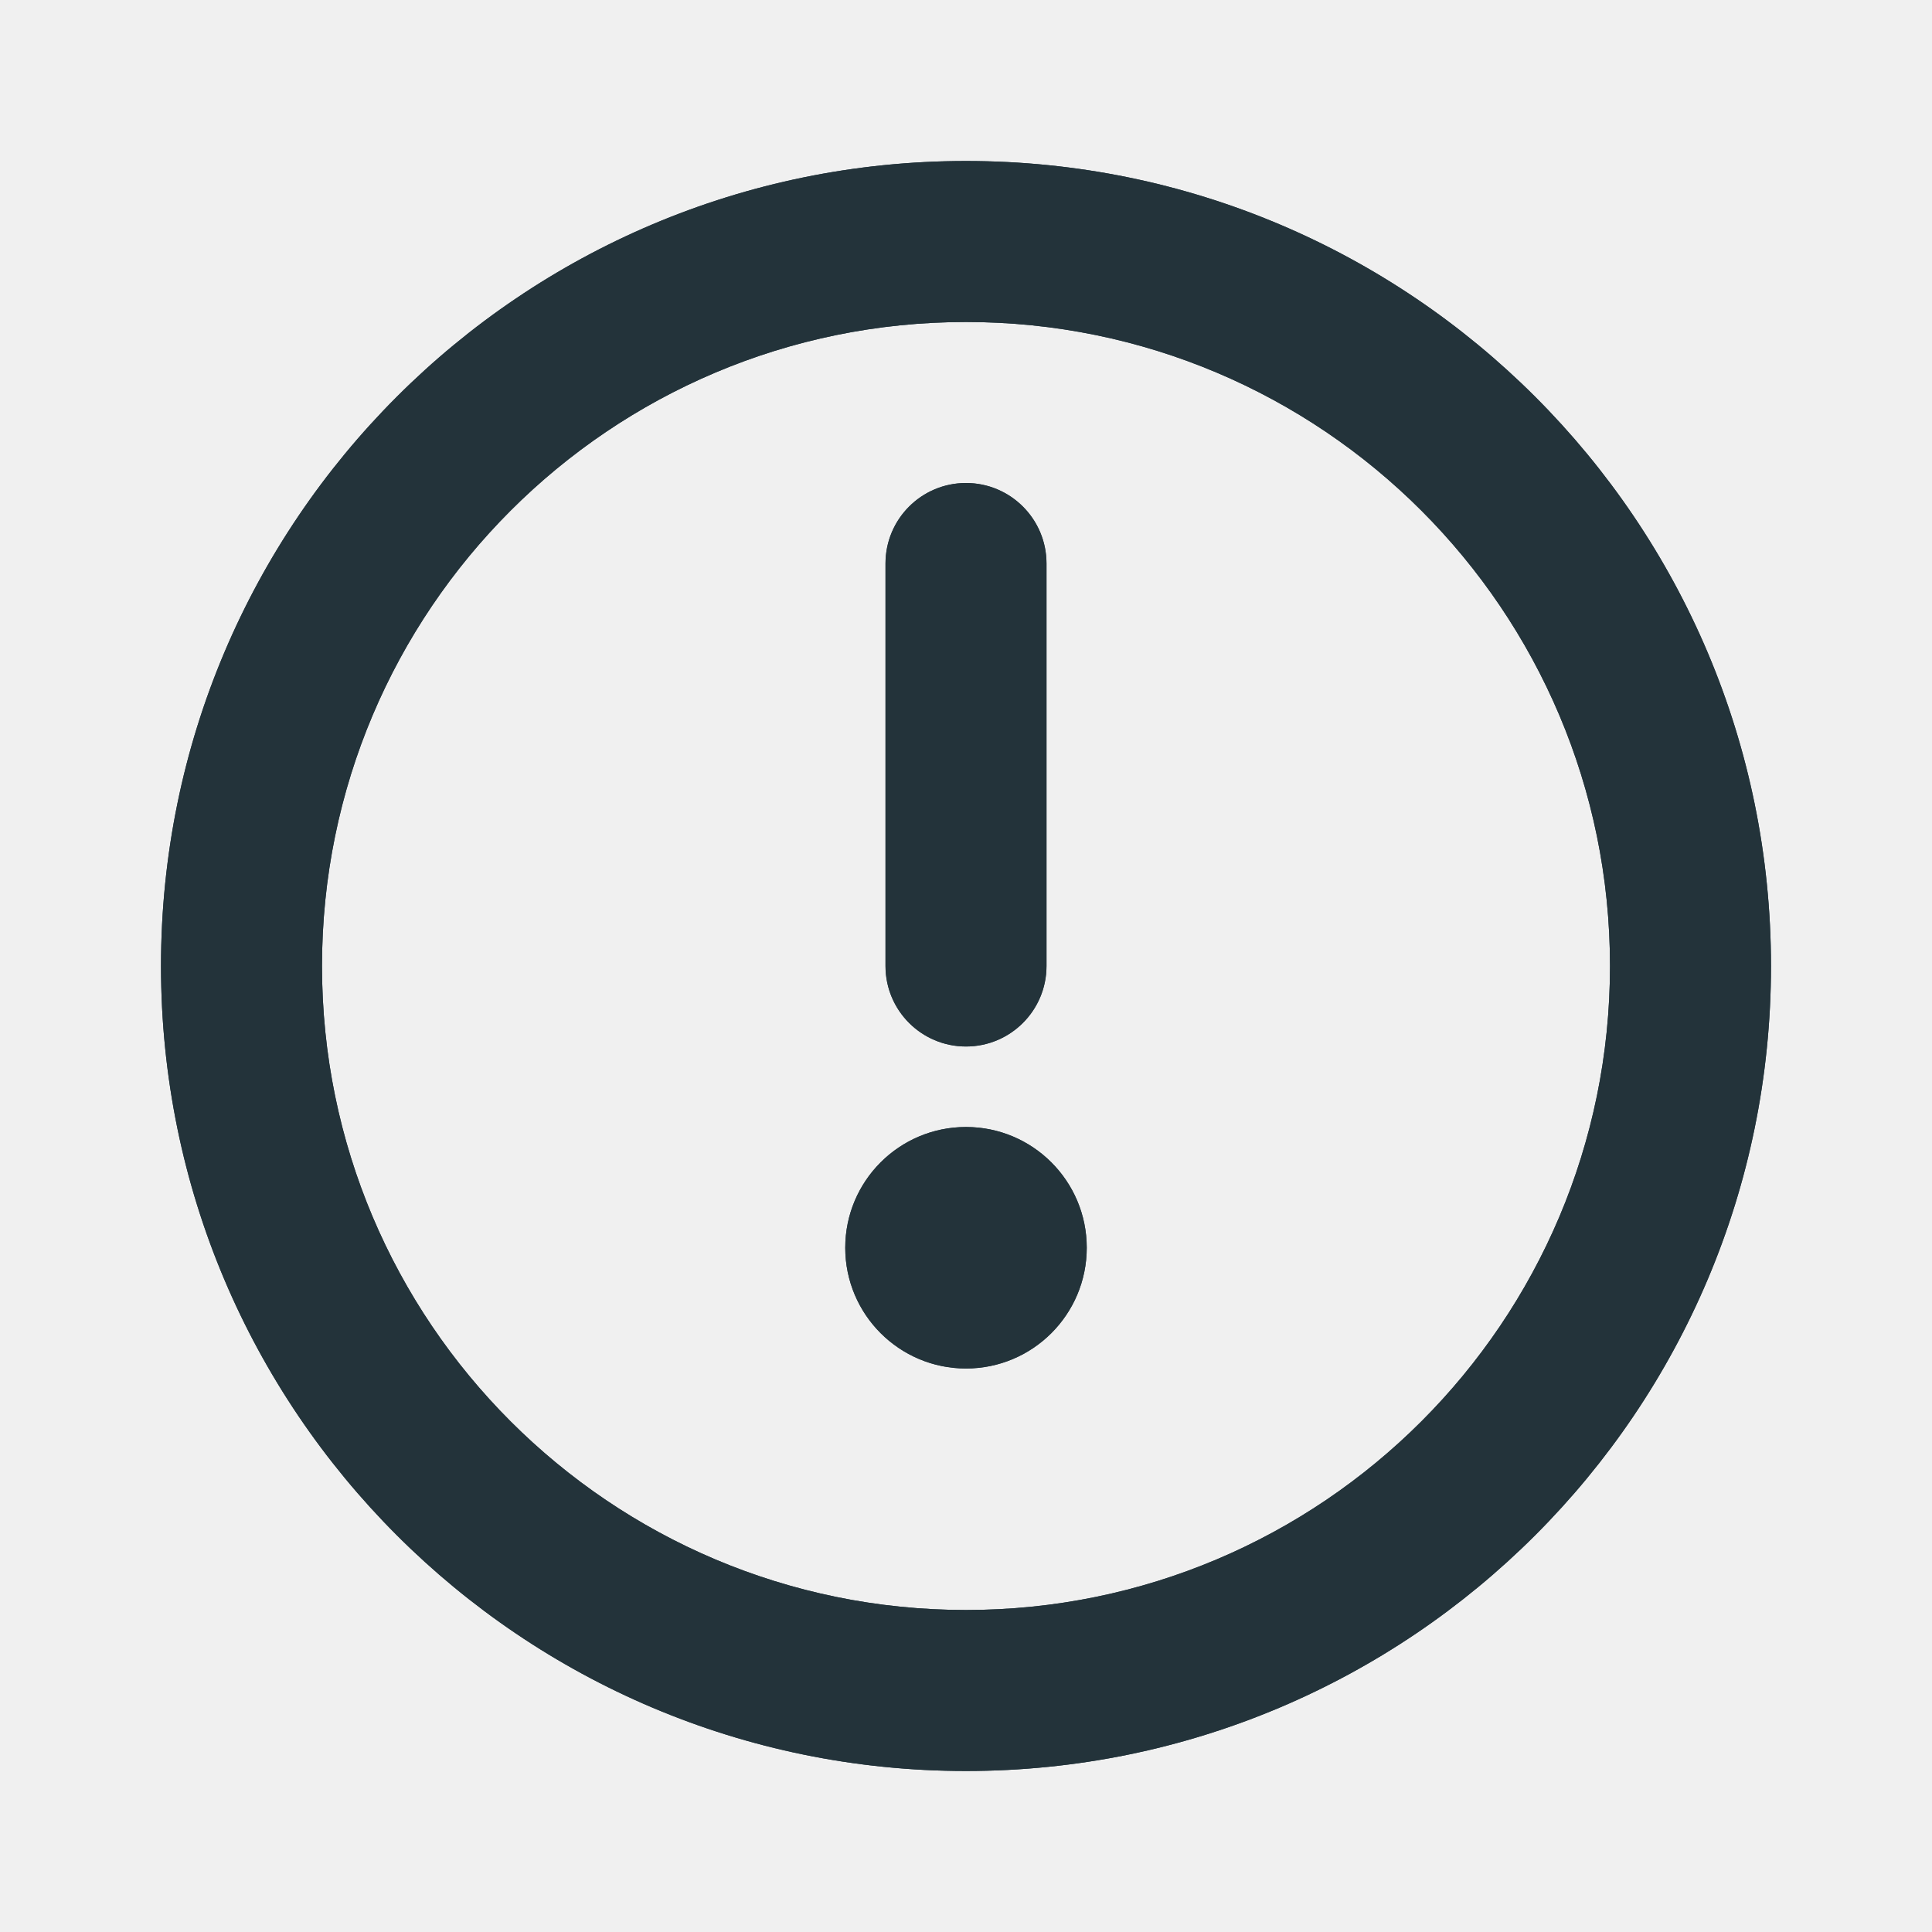
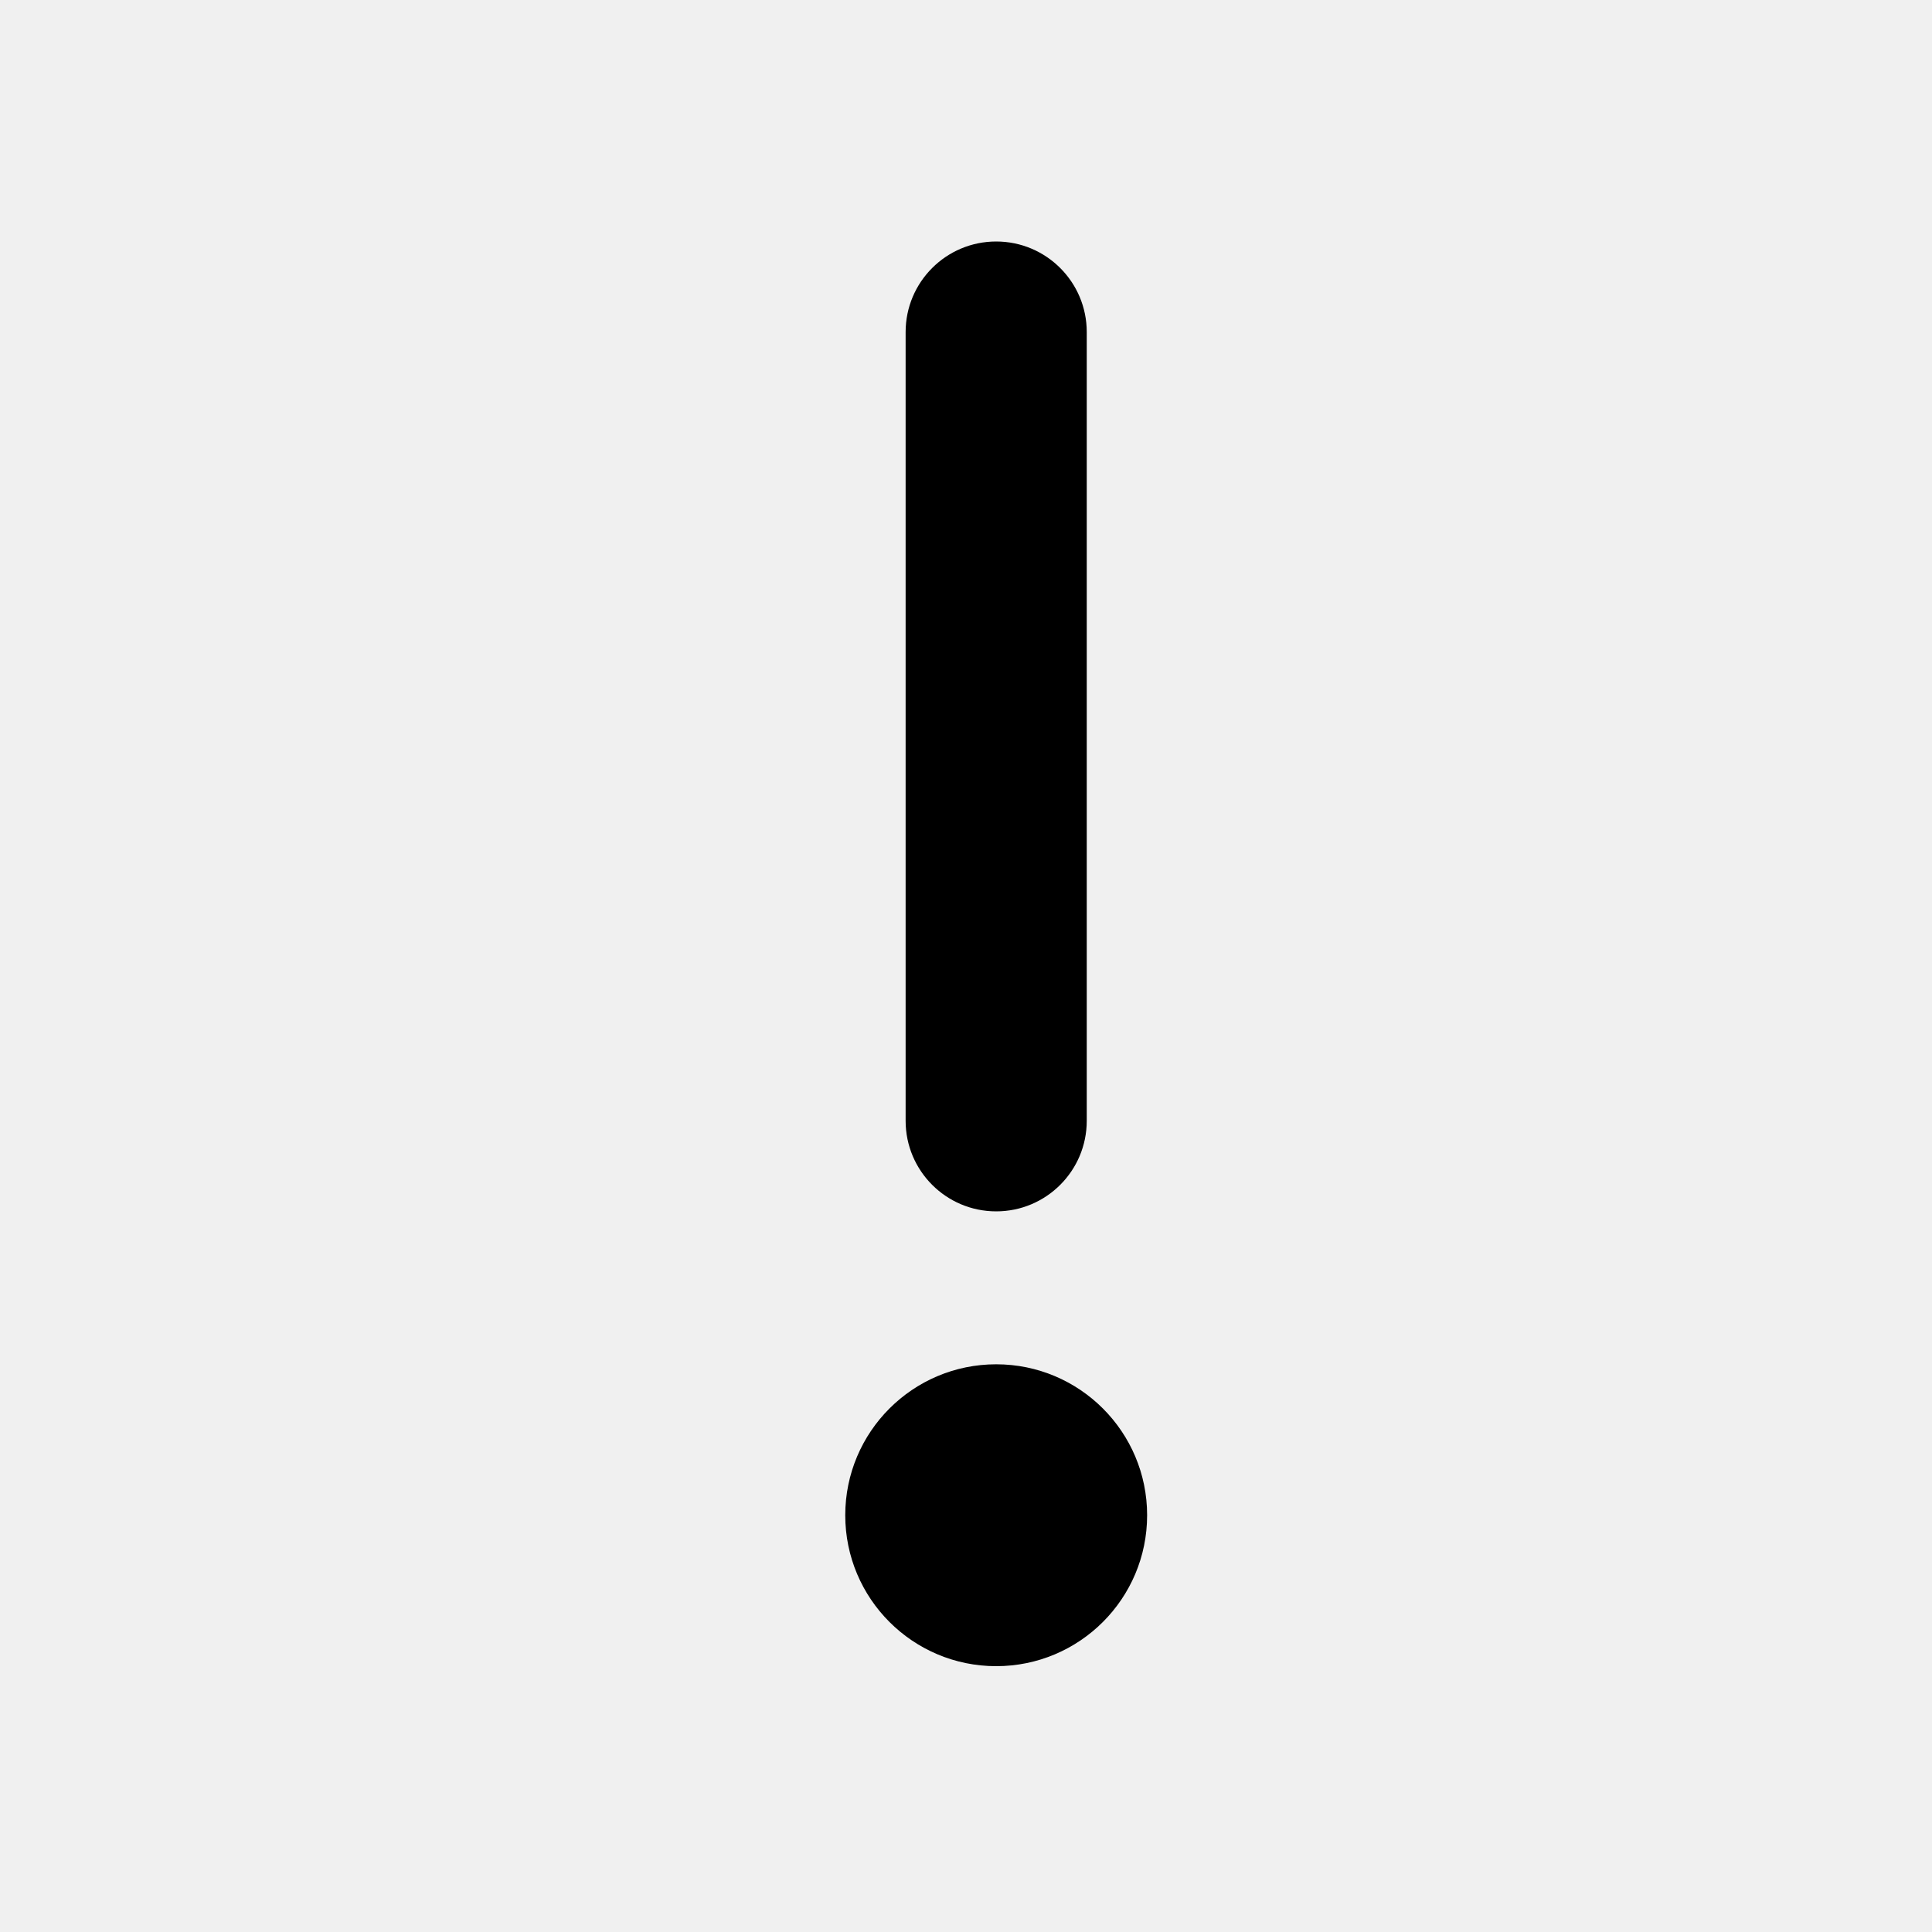
- <svg xmlns="http://www.w3.org/2000/svg" xmlns:xlink="http://www.w3.org/1999/xlink" width="24" height="24" viewBox="0 0 24 24">
-   <defs>
-     <path id="a" d="M10 4a1 1 0 0 1 1 1v5a1 1 0 0 1-2 0V5a1 1 0 0 1 1-1zm0 11a1.5 1.5 0 1 1 0-3 1.5 1.5 0 0 1 0 3zm0 5C4.477 20 0 15.523 0 10S4.477 0 10 0s10 4.477 10 10-4.477 10-10 10zm0-2a8 8 0 1 0 0-16 8 8 0 0 0 0 16z" />
-   </defs>
-   <g fill="none" fill-rule="evenodd" transform="translate(2 2)">
-     <mask id="b" fill="#fff">
-       <use xlink:href="#a" />
-     </mask>
-     <use fill="#2C3F48" xlink:href="#a" />
-     <g fill="#23333A" mask="url(#b)">
-       <path d="M-2-2h24v24H-2z" />
-     </g>
-   </g>
+ <svg xmlns="http://www.w3.org/2000/svg" width="32" height="32" viewBox="0 0 32 32">
+   <path fill="#000" fill-rule="evenodd" d="M16.5 20.064a1.5 1.5 0 0 1-1.5-1.5V5.5a1.5 1.5 0 1 1 3 0v13.064a1.5 1.5 0 0 1-1.5 1.5zm2.5 5.033a2.5 2.5 0 1 1-5 0 2.5 2.5 0 0 1 5 0z" />
</svg>
